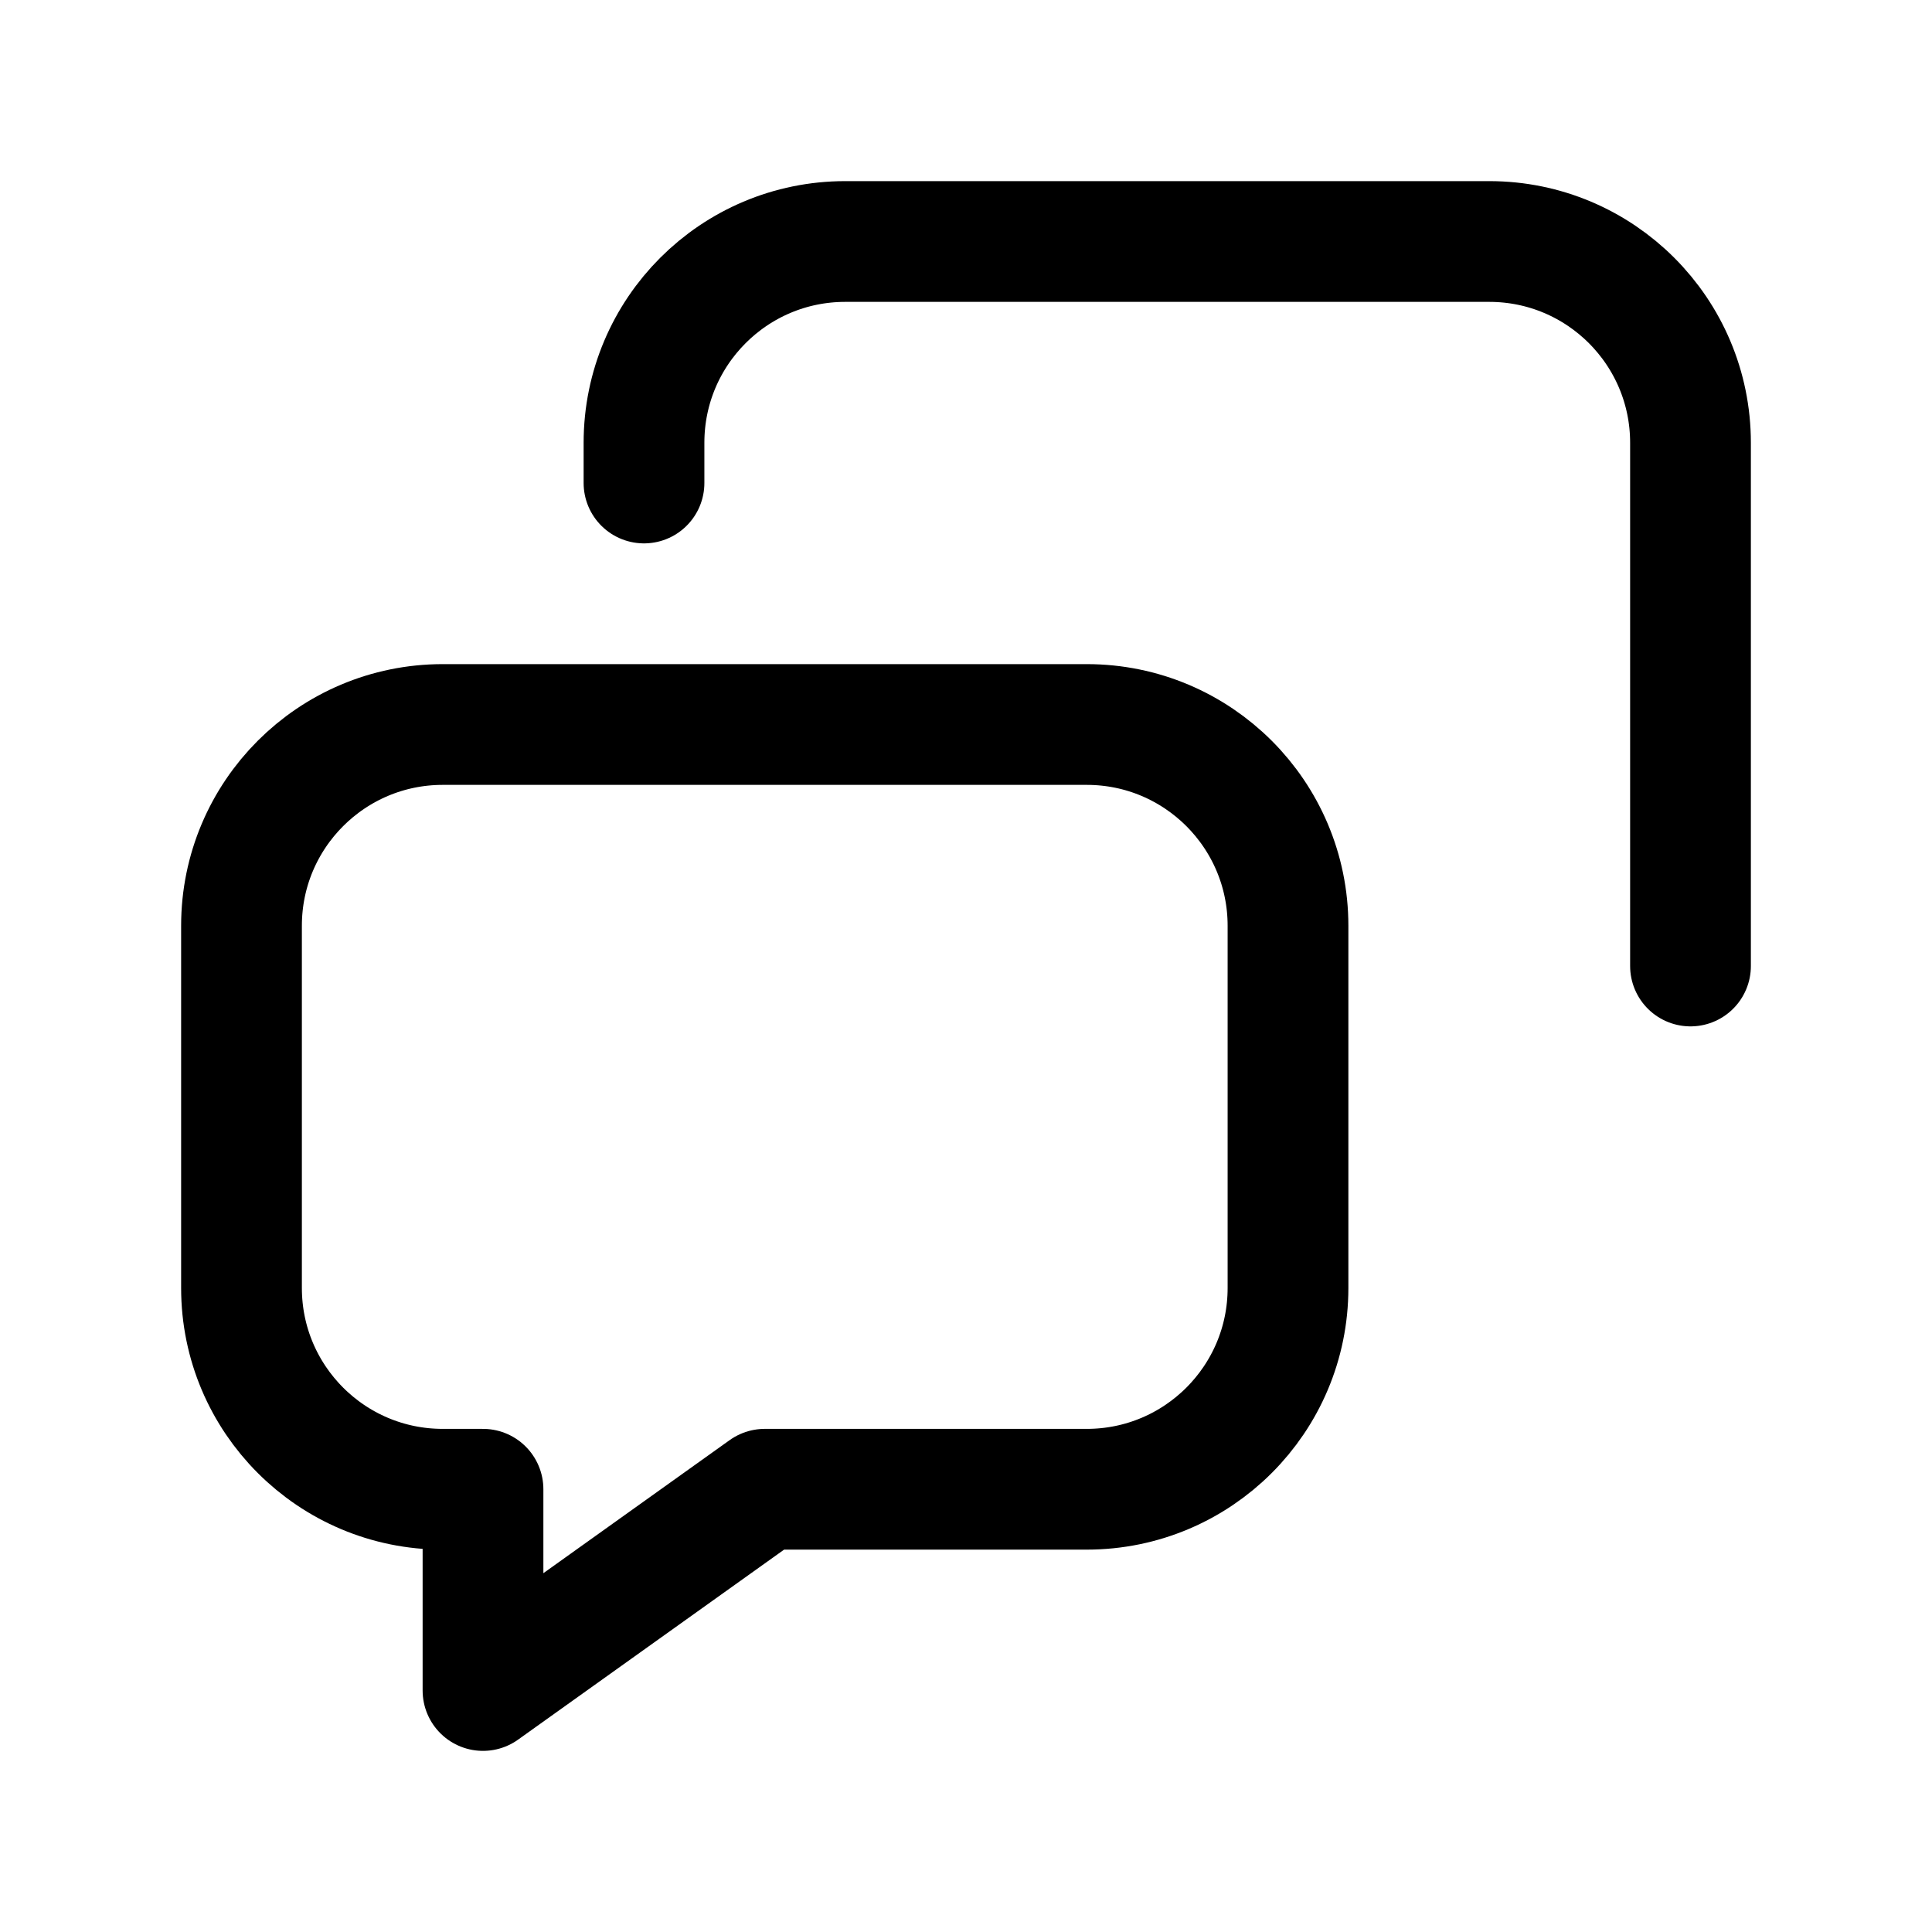
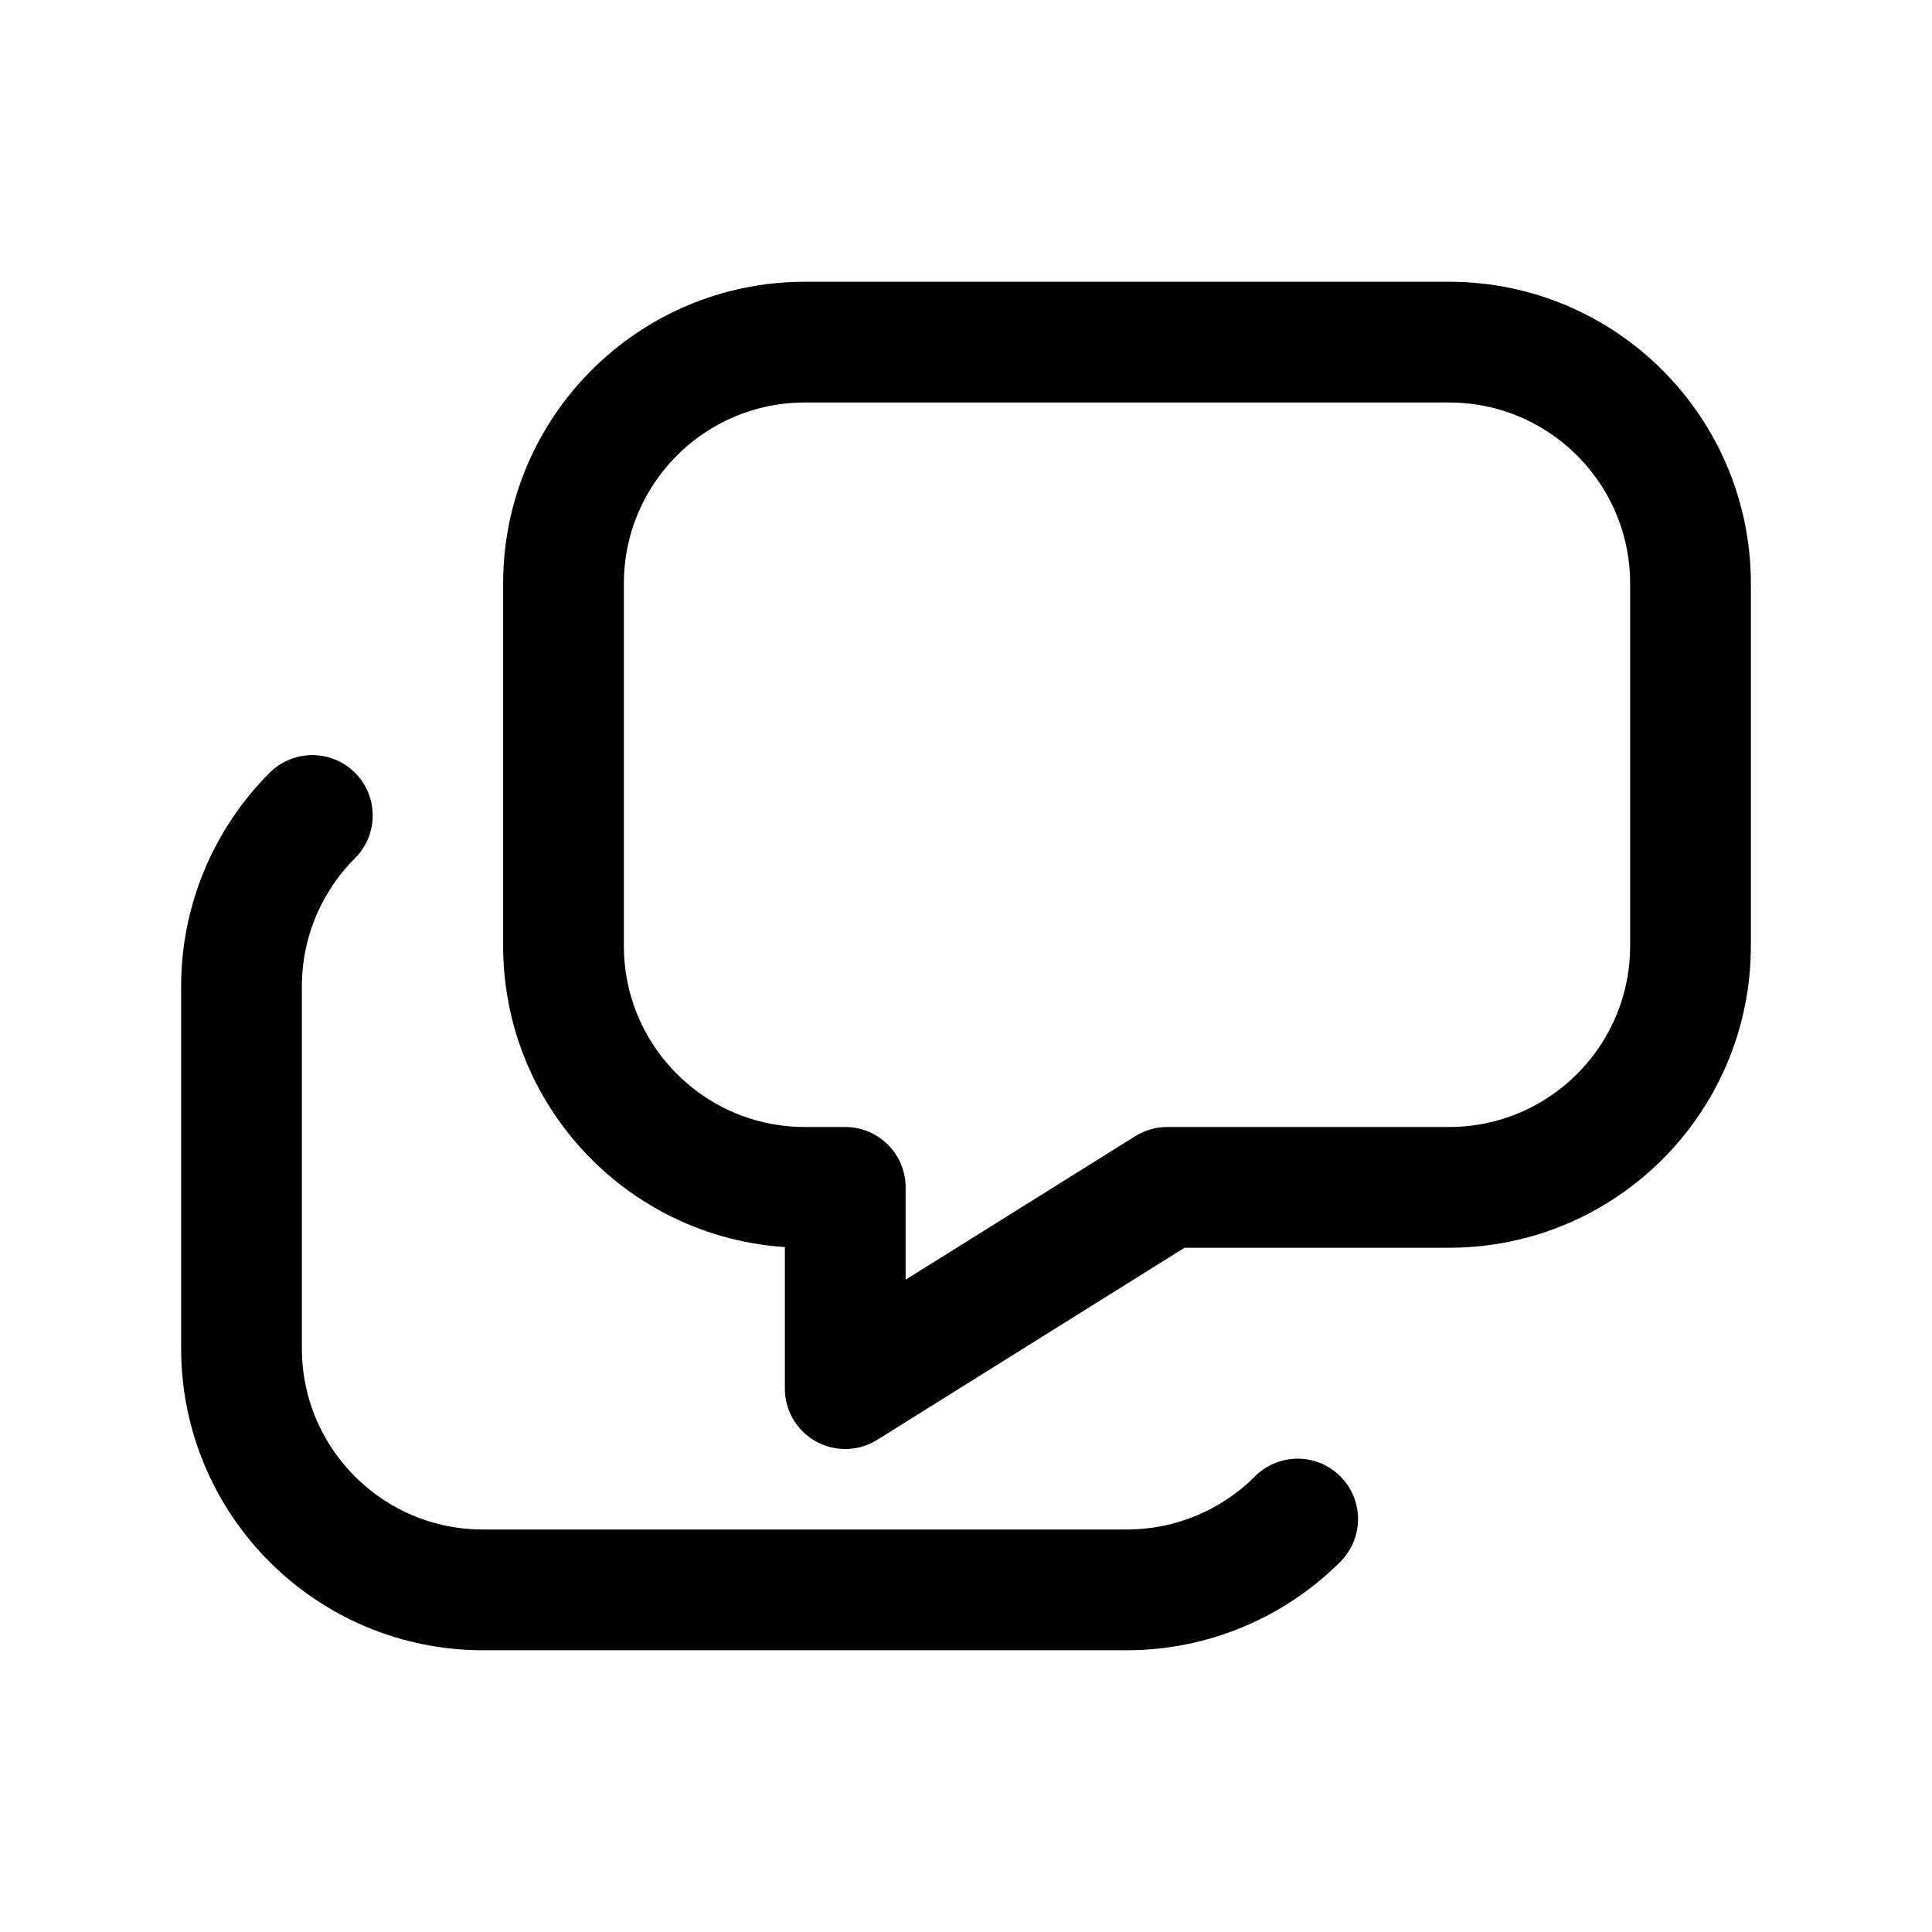
<svg xmlns="http://www.w3.org/2000/svg" viewBox="0 0 24 24" fill="none" stroke="currentColor" stroke-width="1.5" stroke-linecap="round" stroke-linejoin="round">
-   <path d="M5.5 9h8a2.5 2.5 0 0 1 2.5 2.5V16a2.5 2.5 0 0 1-2.5 2.5h-4l-3.5 2.5v-2.5h-.5A2.5 2.5 0 0 1 3 16v-4.5A2.5 2.5 0 0 1 5.5 9Z" />
-   <path d="M8 6v-.5A2.5 2.5 0 0 1 10.5 3h8A2.5 2.5 0 0 1 21 5.5V12" />
+   <path d="M10 4.25h8a3 3 0 0 1 3 3v4.5a3 3 0 0 1-3 3H14.5L10.5 17.25v-2.5H10a3 3 0 0 1-3-3v-4.5a3 3 0 0 1 3-3Z" />
+   <path d="M3.88 10.13A3 3 0 0 0 3 12.25V16.75A3 3 0 0 0 6 19.75H14A3 3 0 0 0 16.12 18.87" />
</svg>
